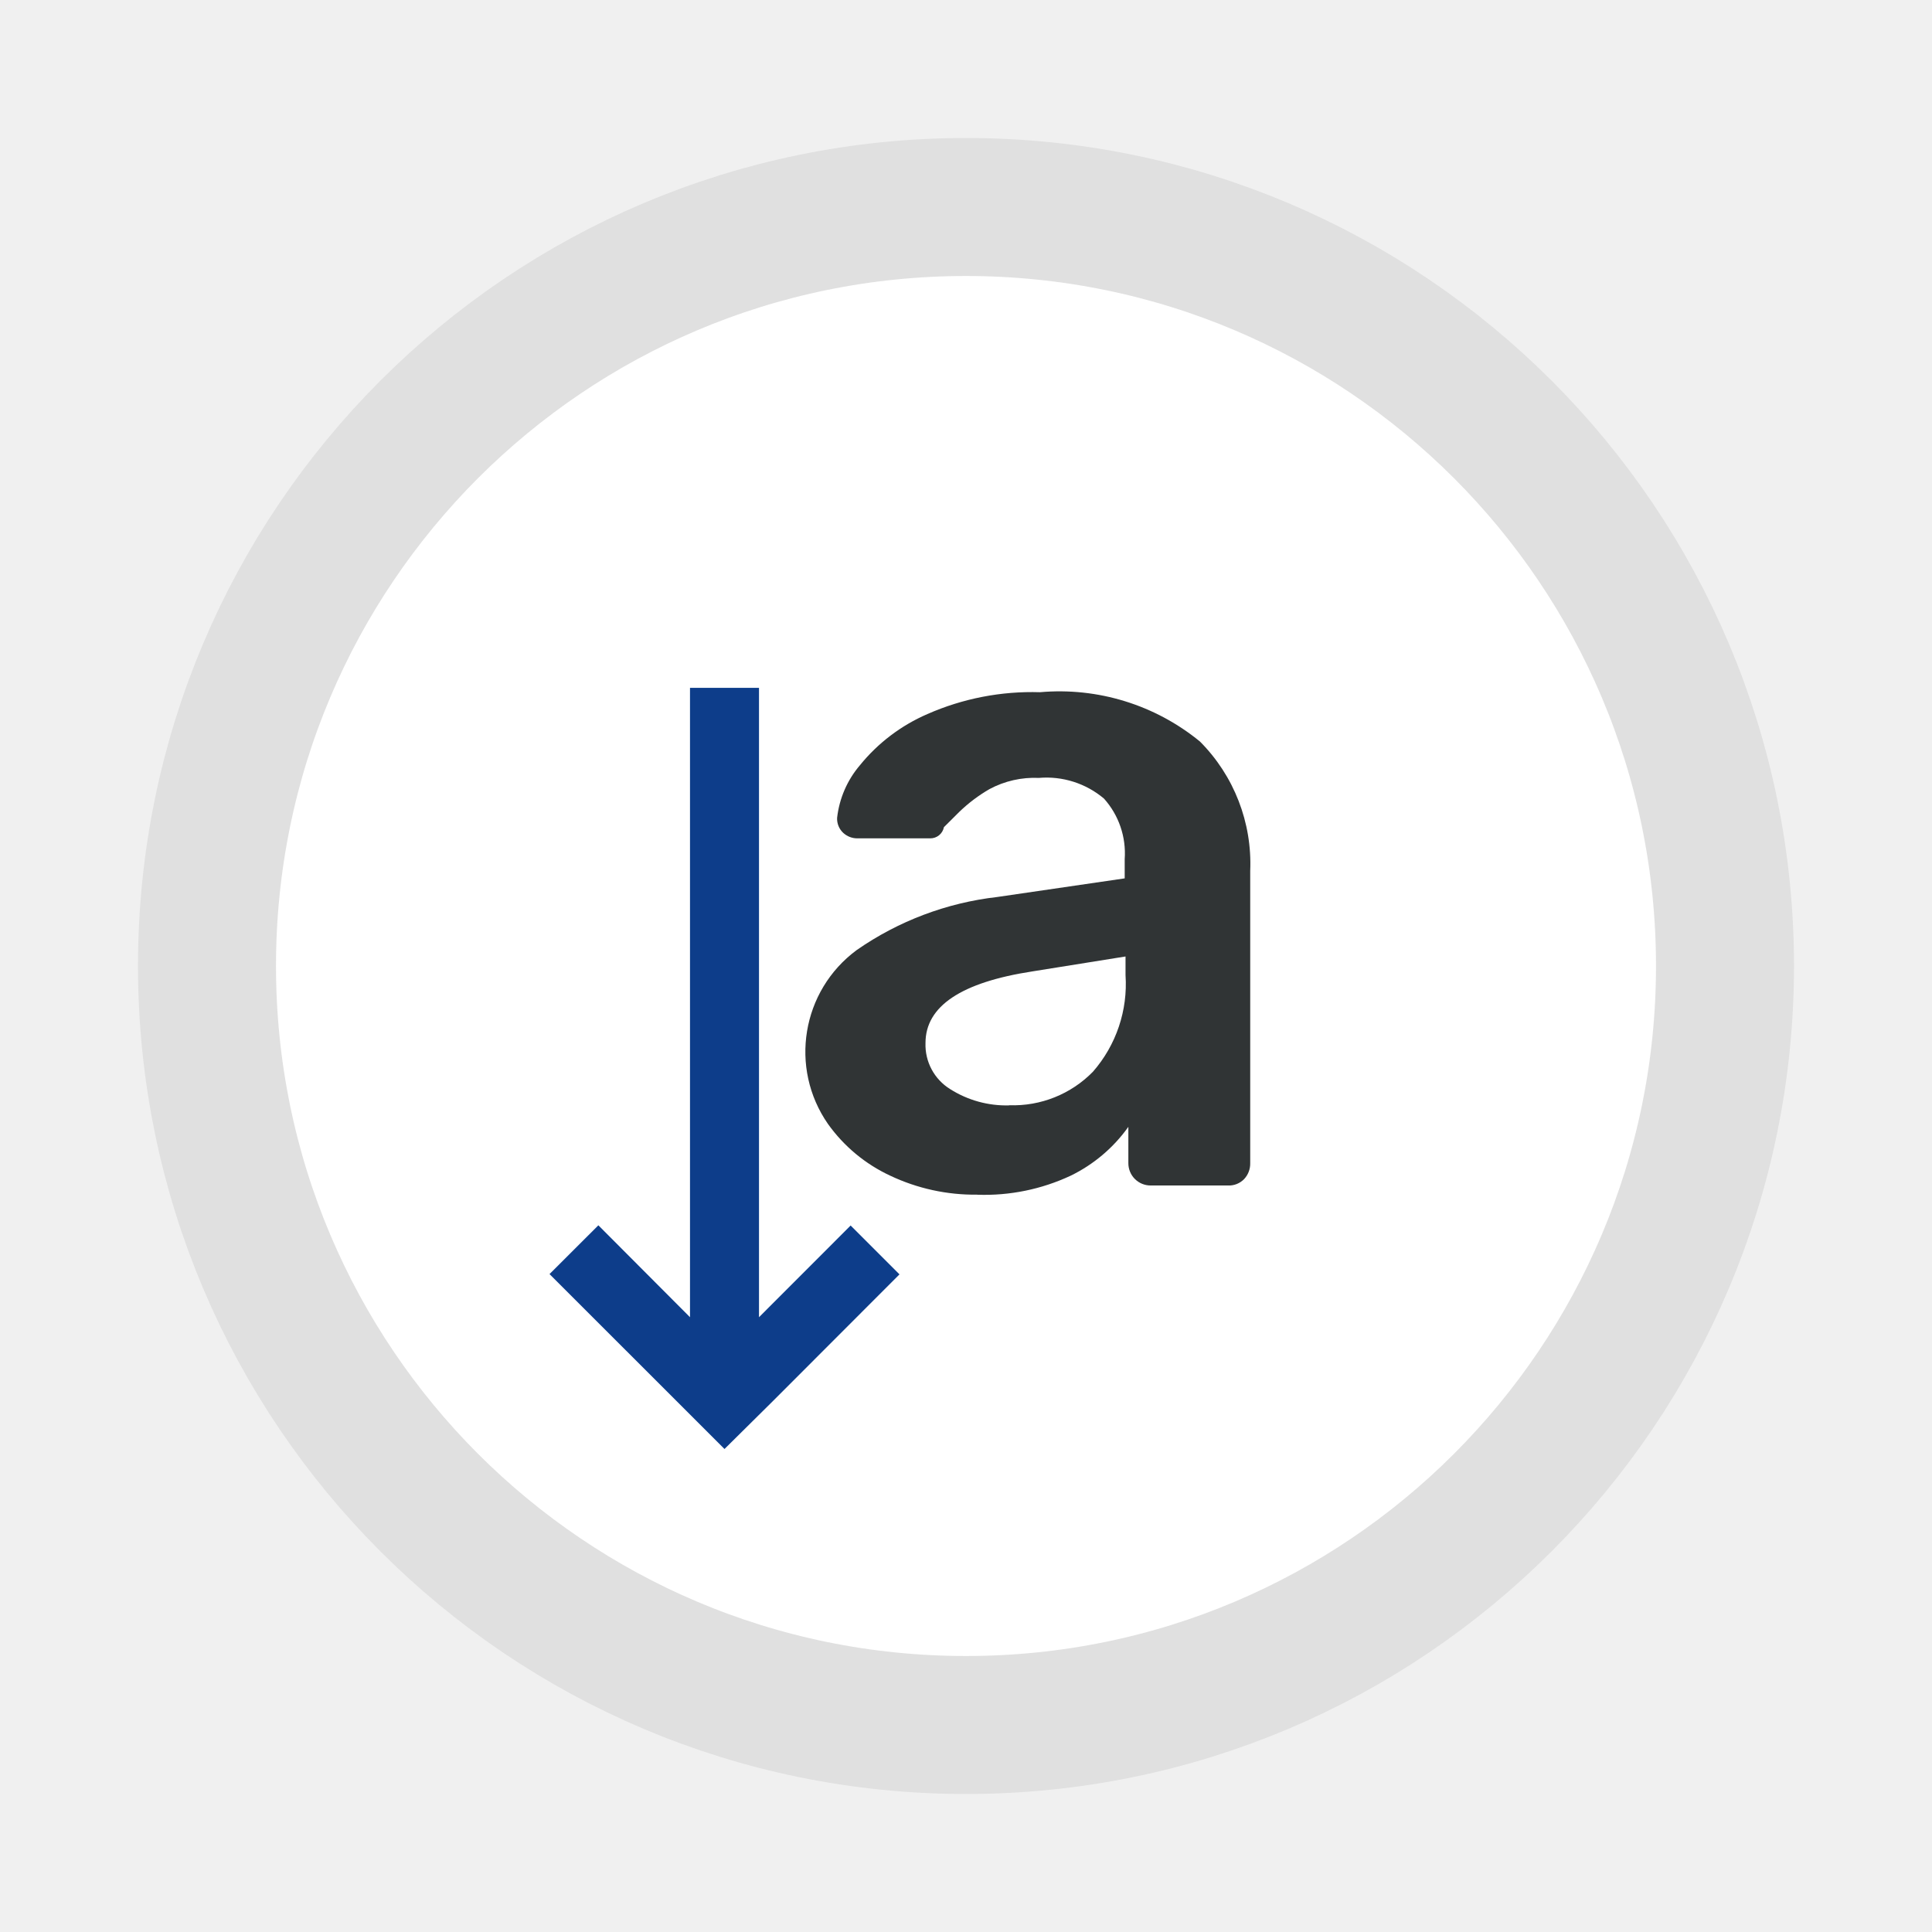
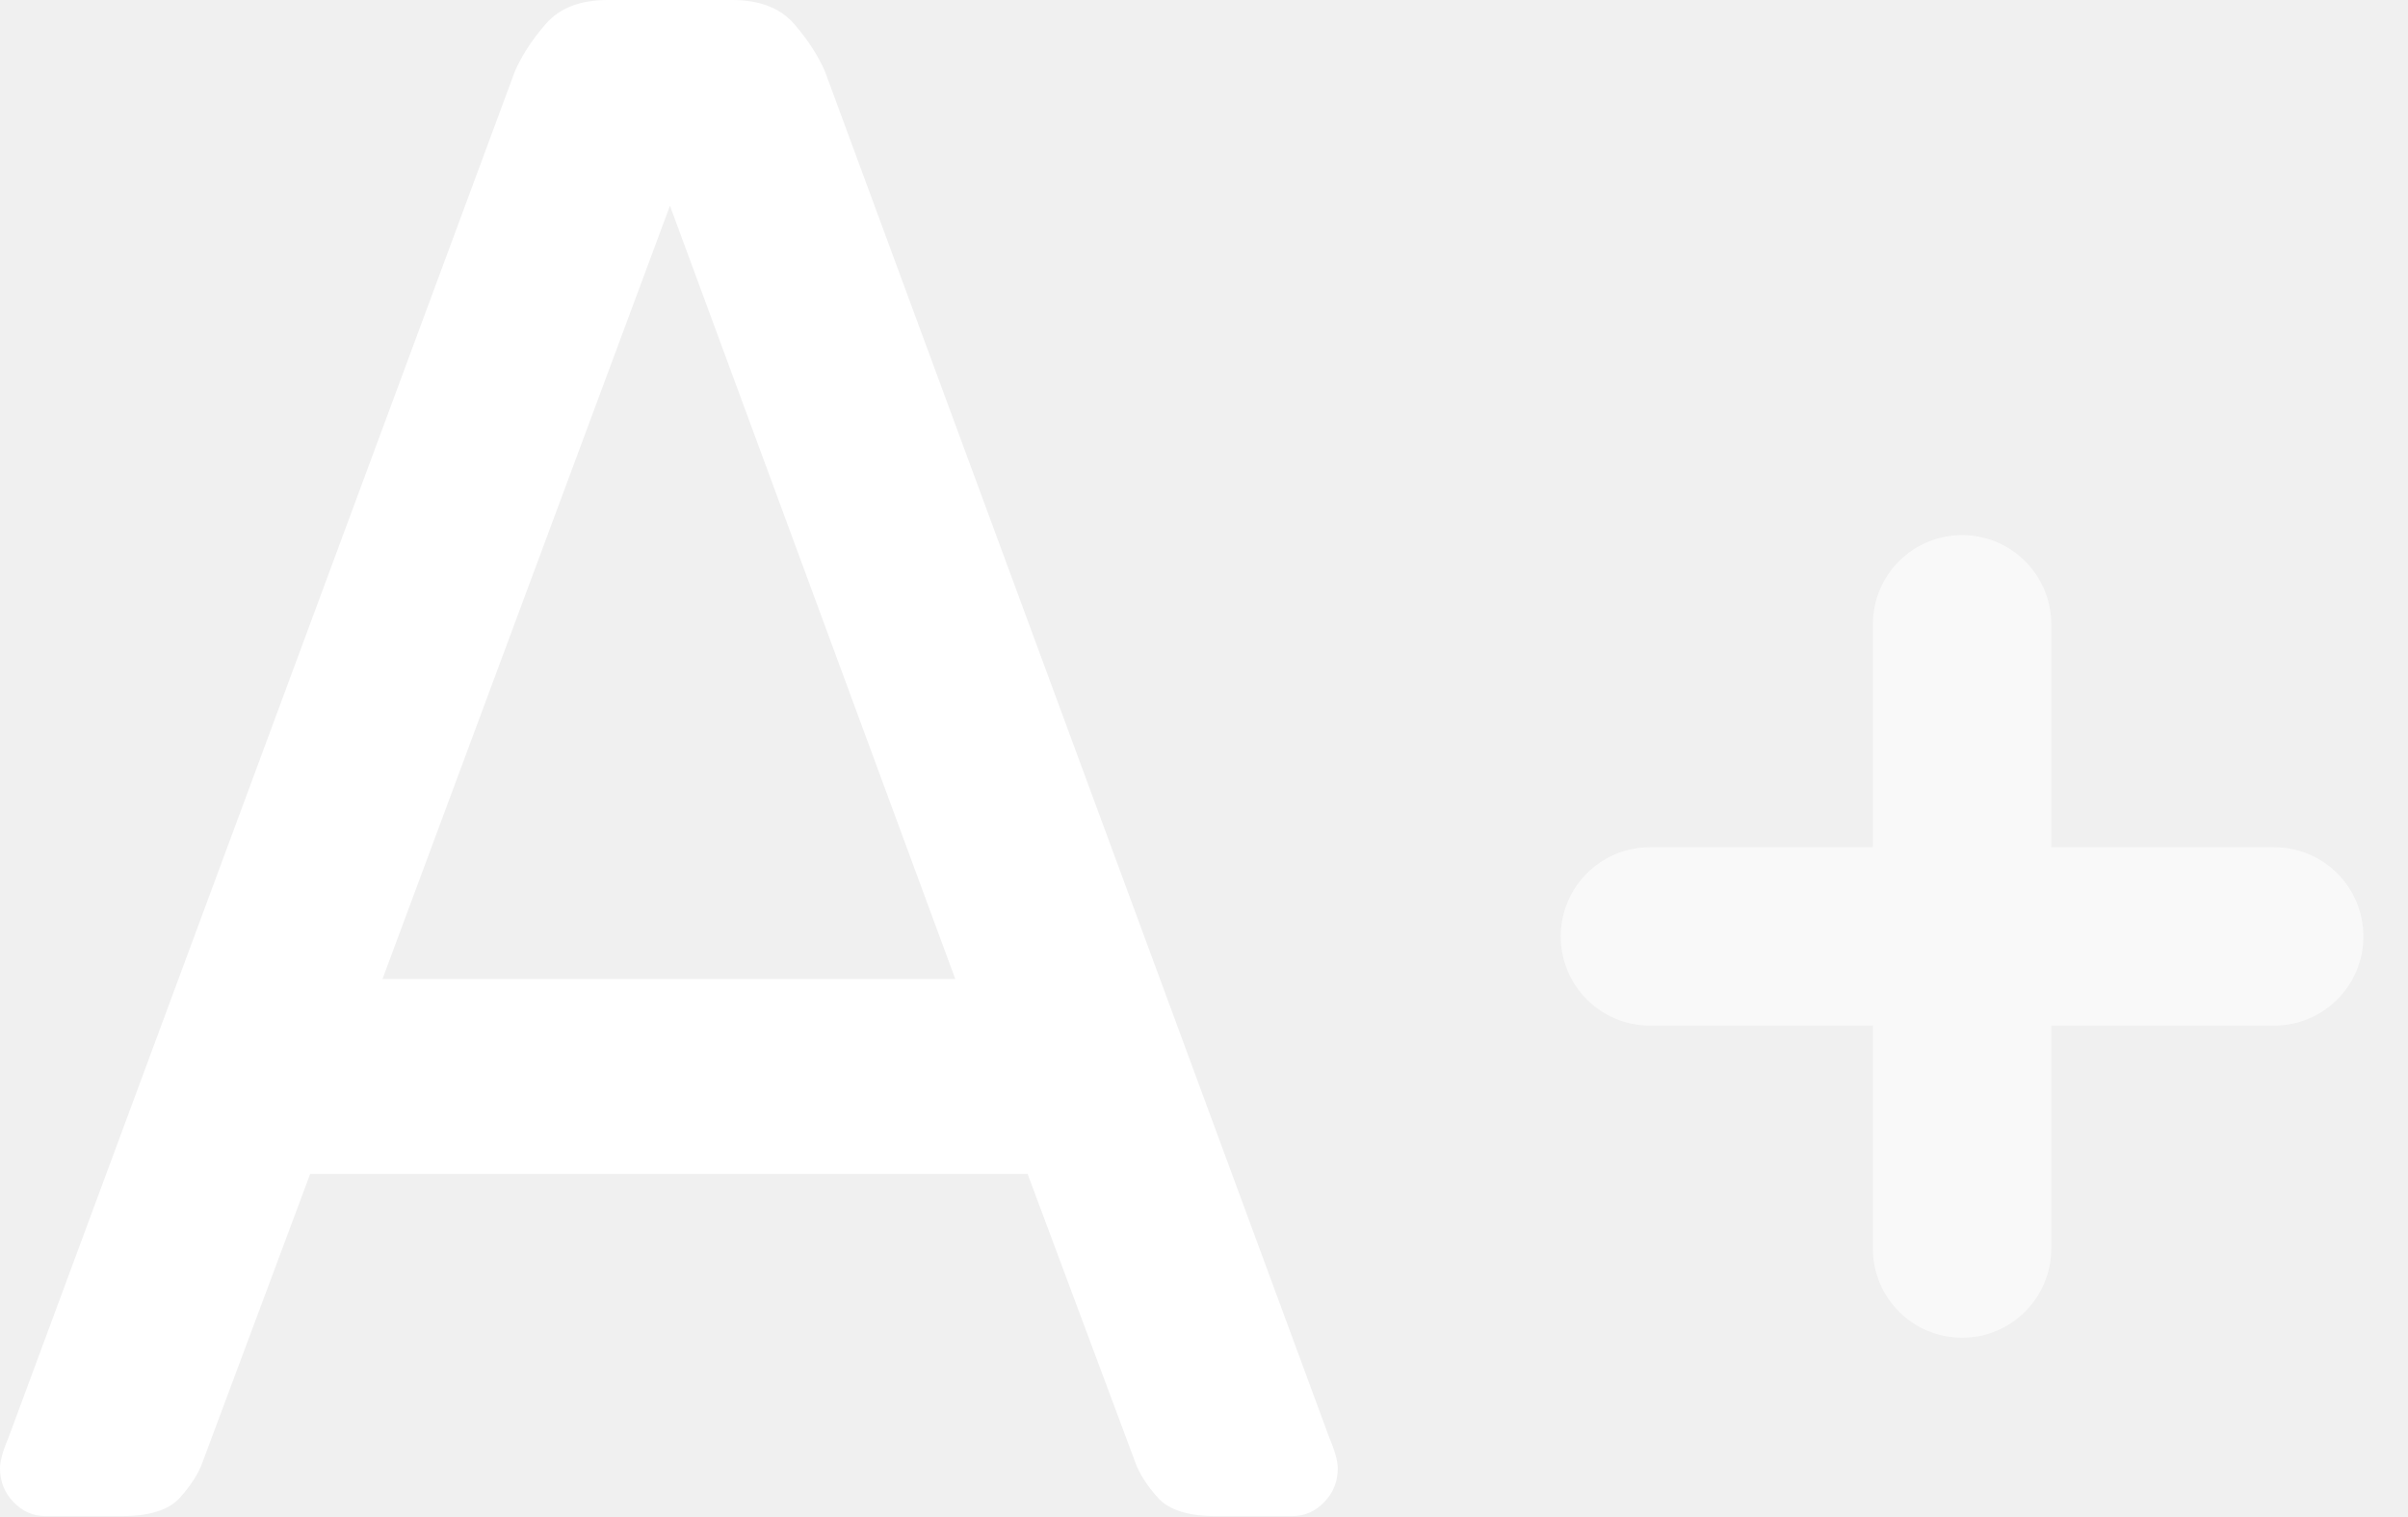
- <svg xmlns="http://www.w3.org/2000/svg" id="a_small" width="28" height="28" viewBox="0 0 28 28">
-   <defs>
-     <style>
-       .cls-1 {
-         fill: #fff;
-         stroke: #e0e0e0;
-         stroke-linejoin: round;
-         stroke-width: 2px;
-       }
- 
-       .cls-2 {
-         fill: #0d3d8a;
-       }
- 
-       .cls-2, .cls-3 {
-         fill-rule: evenodd;
-       }
- 
-       .cls-3 {
-         fill: #303435;
-       }
-     </style>
-   </defs>
-   <circle class="cls-1" cx="14" cy="14" r="11" />
-   <path class="cls-2" d="M253.036,71.469L251.207,73.3h0L250.5,74l-0.707-.707h0l-1.829-1.828,0.708-.707L250,72.09V62.969h1V72.09l1.328-1.329Z" transform="translate(-240 -53)" />
-   <path id="а" class="cls-3" d="M254.168,70.315a2.945,2.945,0,0,0,1.349-.276,2.216,2.216,0,0,0,.836-0.708v0.526a0.322,0.322,0,0,0,.323.324h1.12a0.307,0.307,0,0,0,.236-0.094,0.326,0.326,0,0,0,.087-0.229V65.622a2.507,2.507,0,0,0-.728-1.875,3.213,3.213,0,0,0-2.319-.715,3.758,3.758,0,0,0-1.632.317,2.579,2.579,0,0,0-.978.742,1.421,1.421,0,0,0-.33.762,0.28,0.28,0,0,0,.087.216,0.3,0.3,0,0,0,.209.081h1.052a0.2,0.2,0,0,0,.2-0.162l0.223-.222a2.254,2.254,0,0,1,.438-0.33,1.38,1.38,0,0,1,.715-0.162,1.292,1.292,0,0,1,.944.3,1.189,1.189,0,0,1,.3.877V65.73l-1.848.27a4.45,4.45,0,0,0-2.036.769A1.833,1.833,0,0,0,252,69.29a2.3,2.3,0,0,0,.9.748,2.864,2.864,0,0,0,1.261.276h0Zm0.459-1.295a1.519,1.519,0,0,1-.857-0.236,0.755,0.755,0,0,1-.357-0.668q0-.8,1.551-1.038l1.348-.216v0.27a1.93,1.93,0,0,1-.472,1.4,1.618,1.618,0,0,1-1.213.486h0Z" transform="translate(-240 -53)" />
+ <svg xmlns="http://www.w3.org/2000/svg" width="27" height="17" viewBox="0 0 27 17" fill="none">
+   <path fill-rule="evenodd" clip-rule="evenodd" d="M3.478 13.163H11.522L12.728 16.393C12.774 16.522 12.859 16.656 12.983 16.794C13.107 16.931 13.323 17 13.632 17H14.49C14.629 17 14.749 16.947 14.849 16.842C14.95 16.737 15 16.611 15 16.466C15 16.385 14.969 16.271 14.907 16.126L9.25 0.801C9.173 0.623 9.057 0.445 8.903 0.267C8.748 0.089 8.516 0 8.207 0H6.816C6.507 0 6.275 0.089 6.121 0.267C5.966 0.445 5.85 0.623 5.773 0.801L0.093 16.126C0.031 16.271 0 16.385 0 16.466C0 16.611 0.05 16.737 0.151 16.842C0.251 16.947 0.371 17 0.51 17H1.368C1.677 17 1.893 16.931 2.017 16.794C2.141 16.656 2.226 16.522 2.272 16.393L3.478 13.163ZM10.711 10.977H4.289L7.512 2.307L10.711 10.977Z" fill="white" />
+   <g opacity="0.6">
+     <rect x="21" y="6" width="2" height="9" rx="1" fill="white" />
+     <path fill-rule="evenodd" clip-rule="evenodd" d="M25.5 9.5C26.052 9.5 26.5 9.948 26.5 10.5C26.5 11.052 26.052 11.5 25.5 11.5L18.5 11.5C17.948 11.5 17.5 11.052 17.5 10.5C17.5 9.948 17.948 9.5 18.5 9.5H25.5Z" fill="white" />
+   </g>
</svg>
